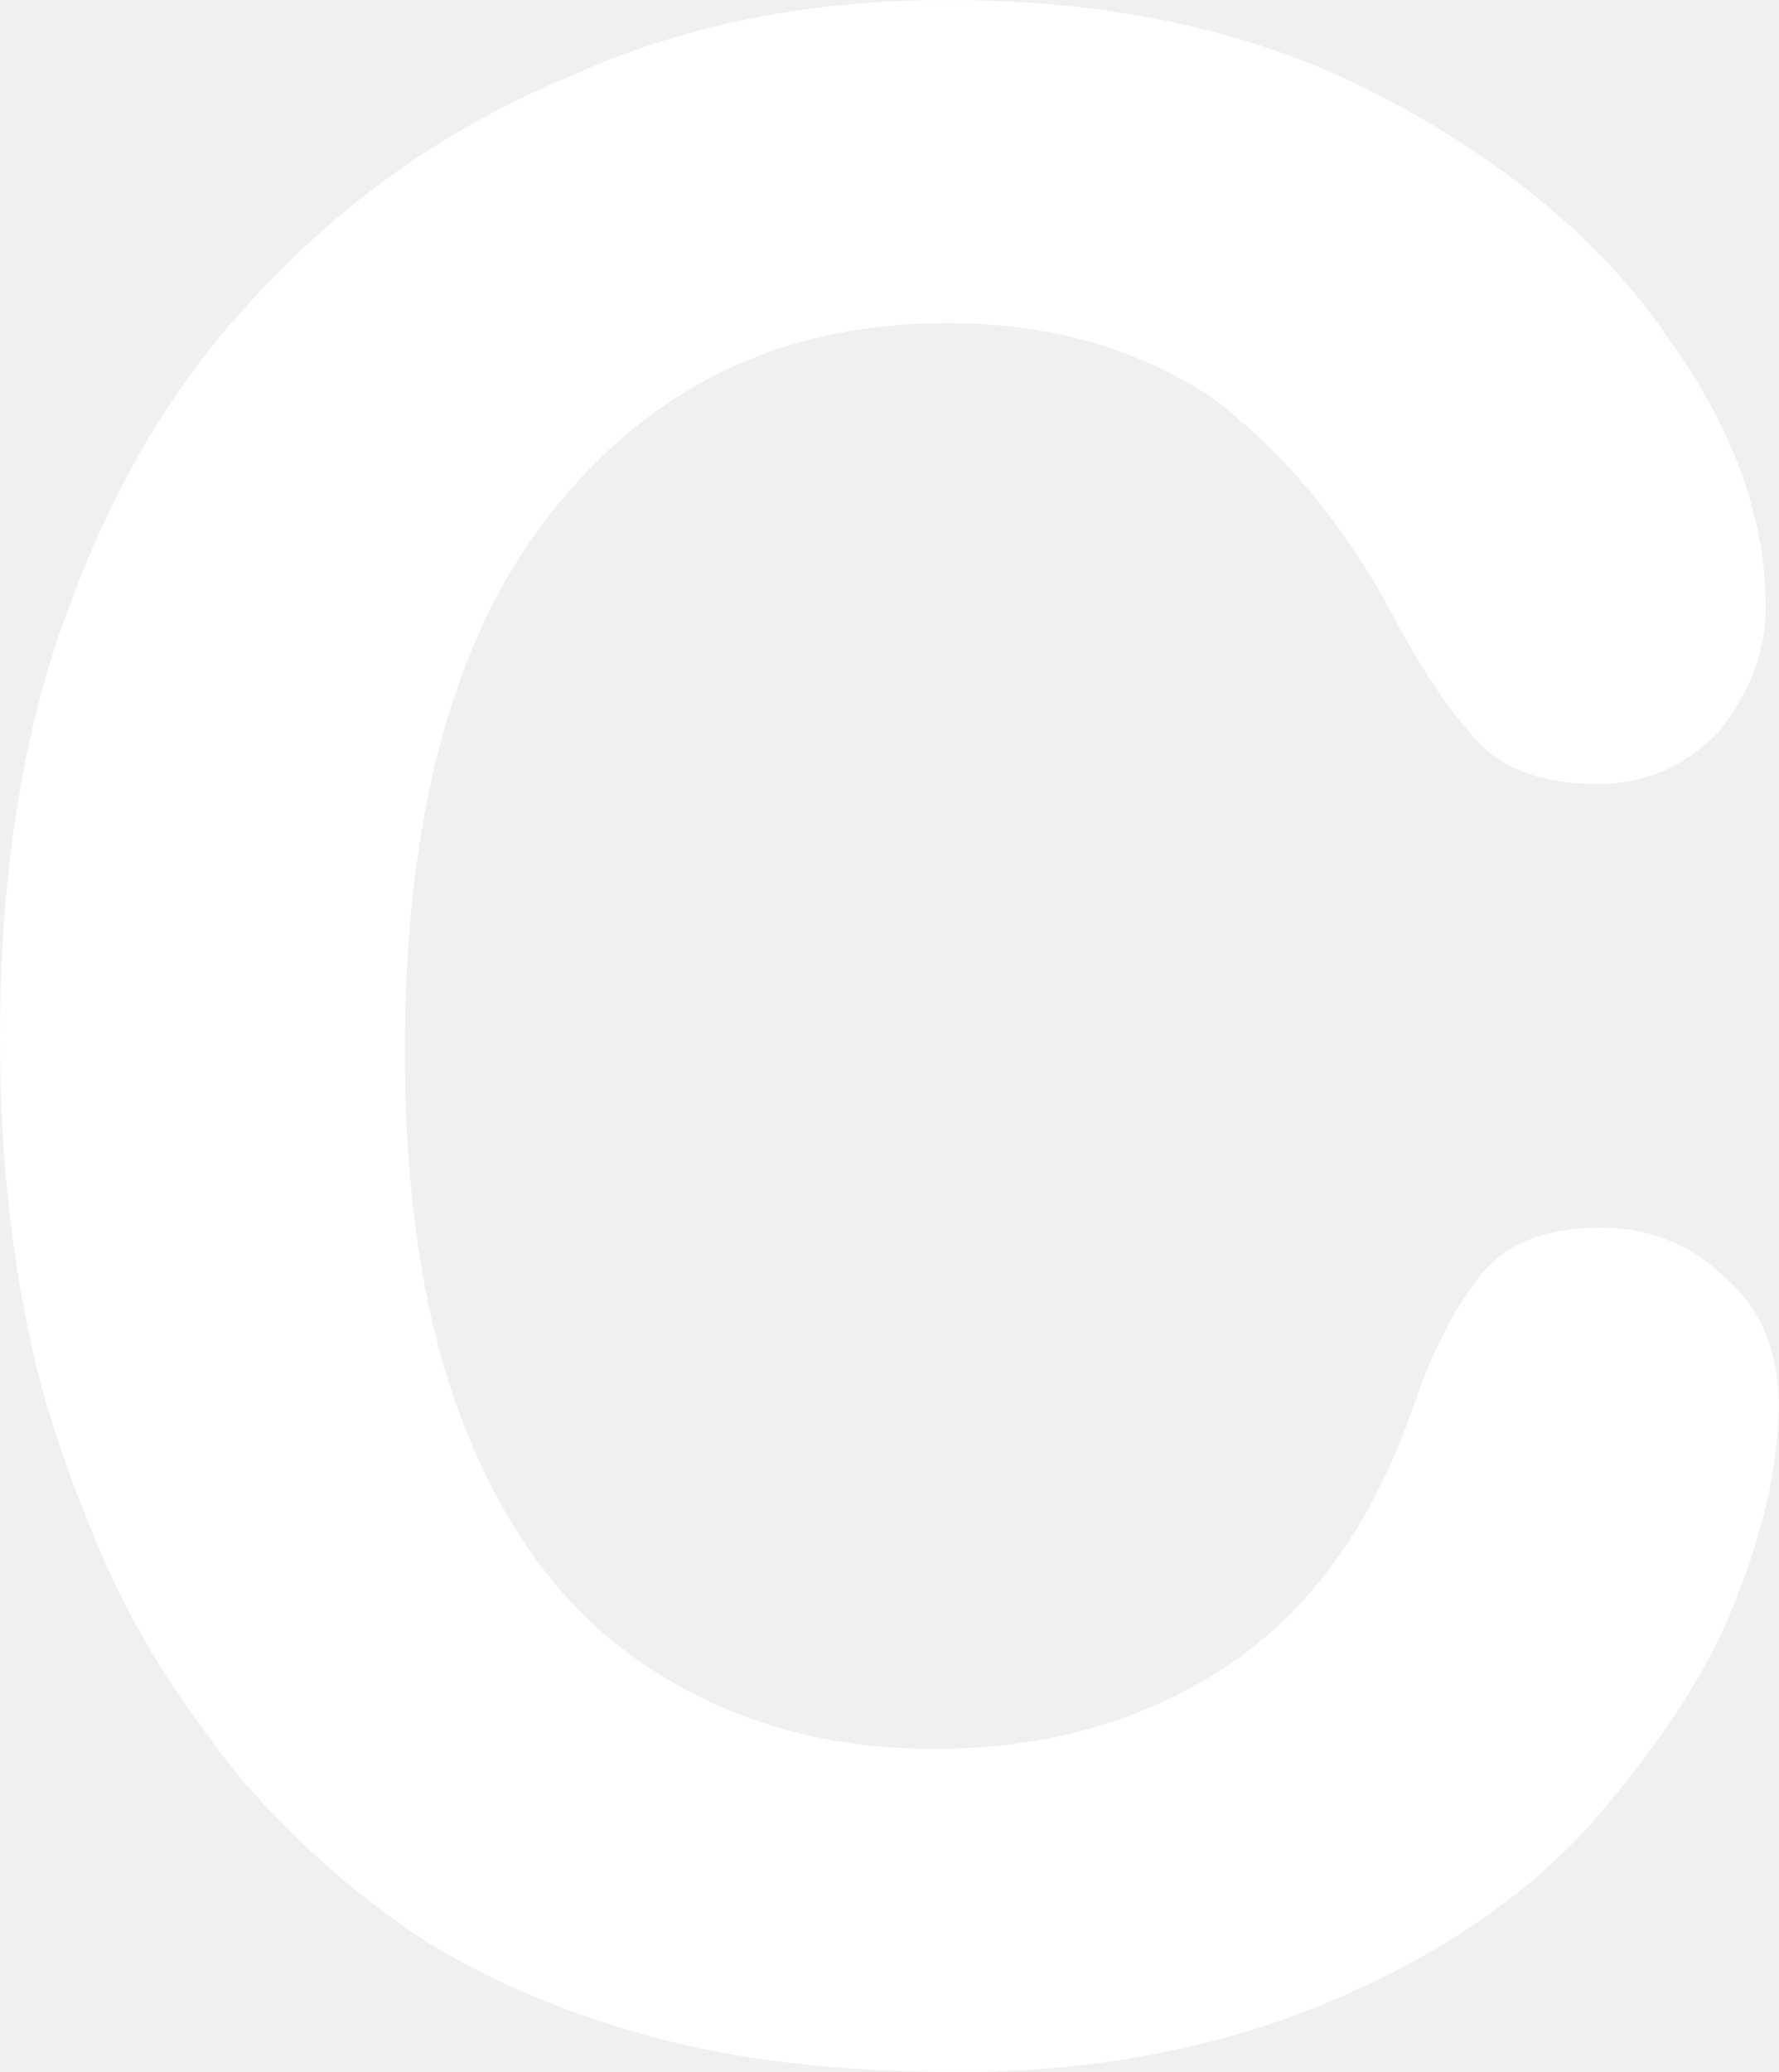
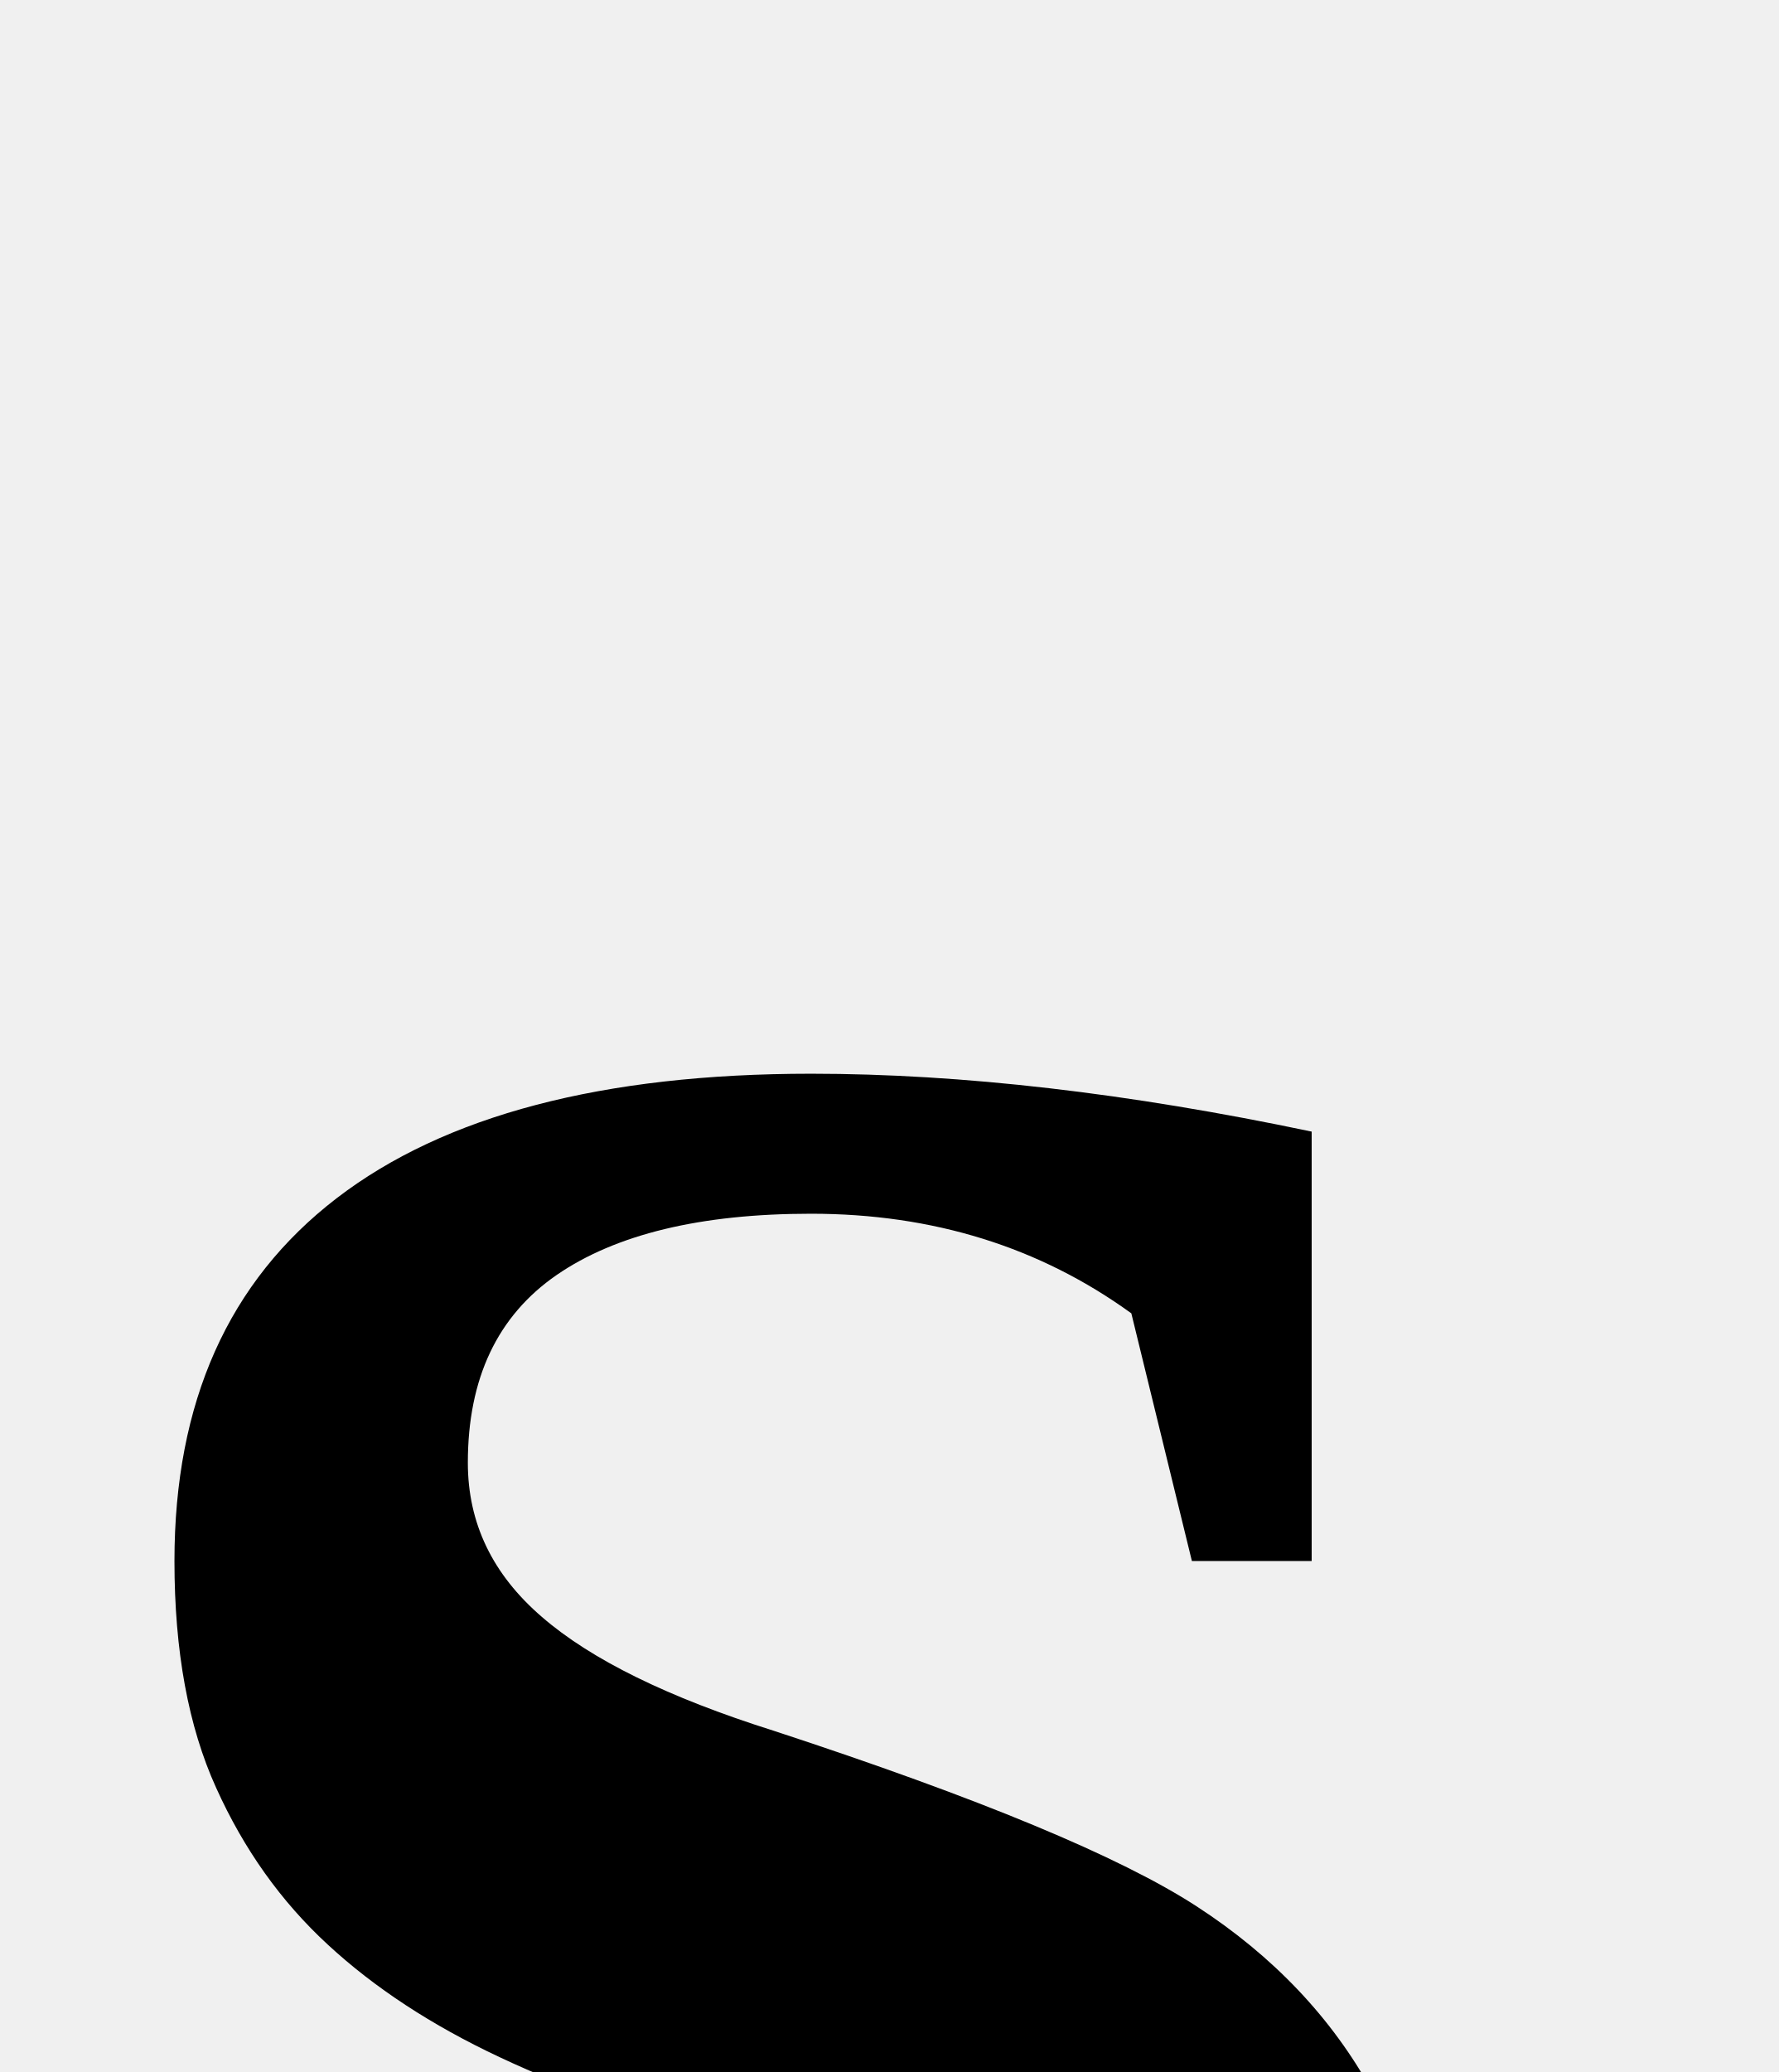
<svg xmlns="http://www.w3.org/2000/svg" version="1.1" id="Layer_1" x="0px" y="0px" viewBox="0 0 41.3 48.1" style="enable-background:new 0 0 41.3 48.1;" xml:space="preserve">
  <style type="text/css">
	.st0{fill:#FFFFFF;}
</style>
-   <path class="st0" d="M41.3,32.6c0,1.5-0.4,3.1-1.1,4.8c-0.7,1.7-1.9,3.4-3.4,5.1c-1.6,1.7-3.6,3-6,4s-5.3,1.6-8.5,1.6  c-2.4,0-4.7-0.2-6.7-0.7s-3.8-1.2-5.5-2.2c-1.6-1-3.1-2.3-4.5-3.9c-1.2-1.5-2.3-3.1-3.1-4.9S1,32.7,0.6,30.6c-0.4-2-0.6-4.2-0.6-6.5  c0-3.7,0.5-7.1,1.6-10c1.1-3,2.6-5.5,4.7-7.6c2-2.1,4.4-3.7,7.1-4.8C16.1,0.5,19,0,22,0c3.8,0,7.1,0.7,10,2.2s5.2,3.4,6.7,5.6  c1.6,2.2,2.3,4.3,2.3,6.3c0,1.1-0.4,2-1.1,2.9c-0.8,0.8-1.7,1.2-2.8,1.2c-1.2,0-2.1-0.3-2.7-0.9c-0.6-0.6-1.3-1.6-2-2.9  c-1.2-2.3-2.7-4-4.3-5.2c-1.7-1.1-3.7-1.7-6.1-1.7c-3.9,0-6.9,1.5-9.2,4.4S9.4,19,9.4,24.4c0,3.6,0.5,6.6,1.5,9s2.4,4.2,4.3,5.4  c1.9,1.2,4,1.8,6.5,1.8c2.7,0,5-0.7,6.9-2s3.3-3.3,4.2-5.9c0.4-1.2,0.9-2.2,1.5-3s1.5-1.2,2.9-1.2c1.1,0,2.1,0.4,2.9,1.2  C40.9,30.4,41.3,31.4,41.3,32.6z" />
+   <text x="100%" y="100%" text-anchor="middle" fill="black" font-family="Times New Roman" font-size="64" font-weight="bold" dy=".3em">S-I</text>
</svg>
